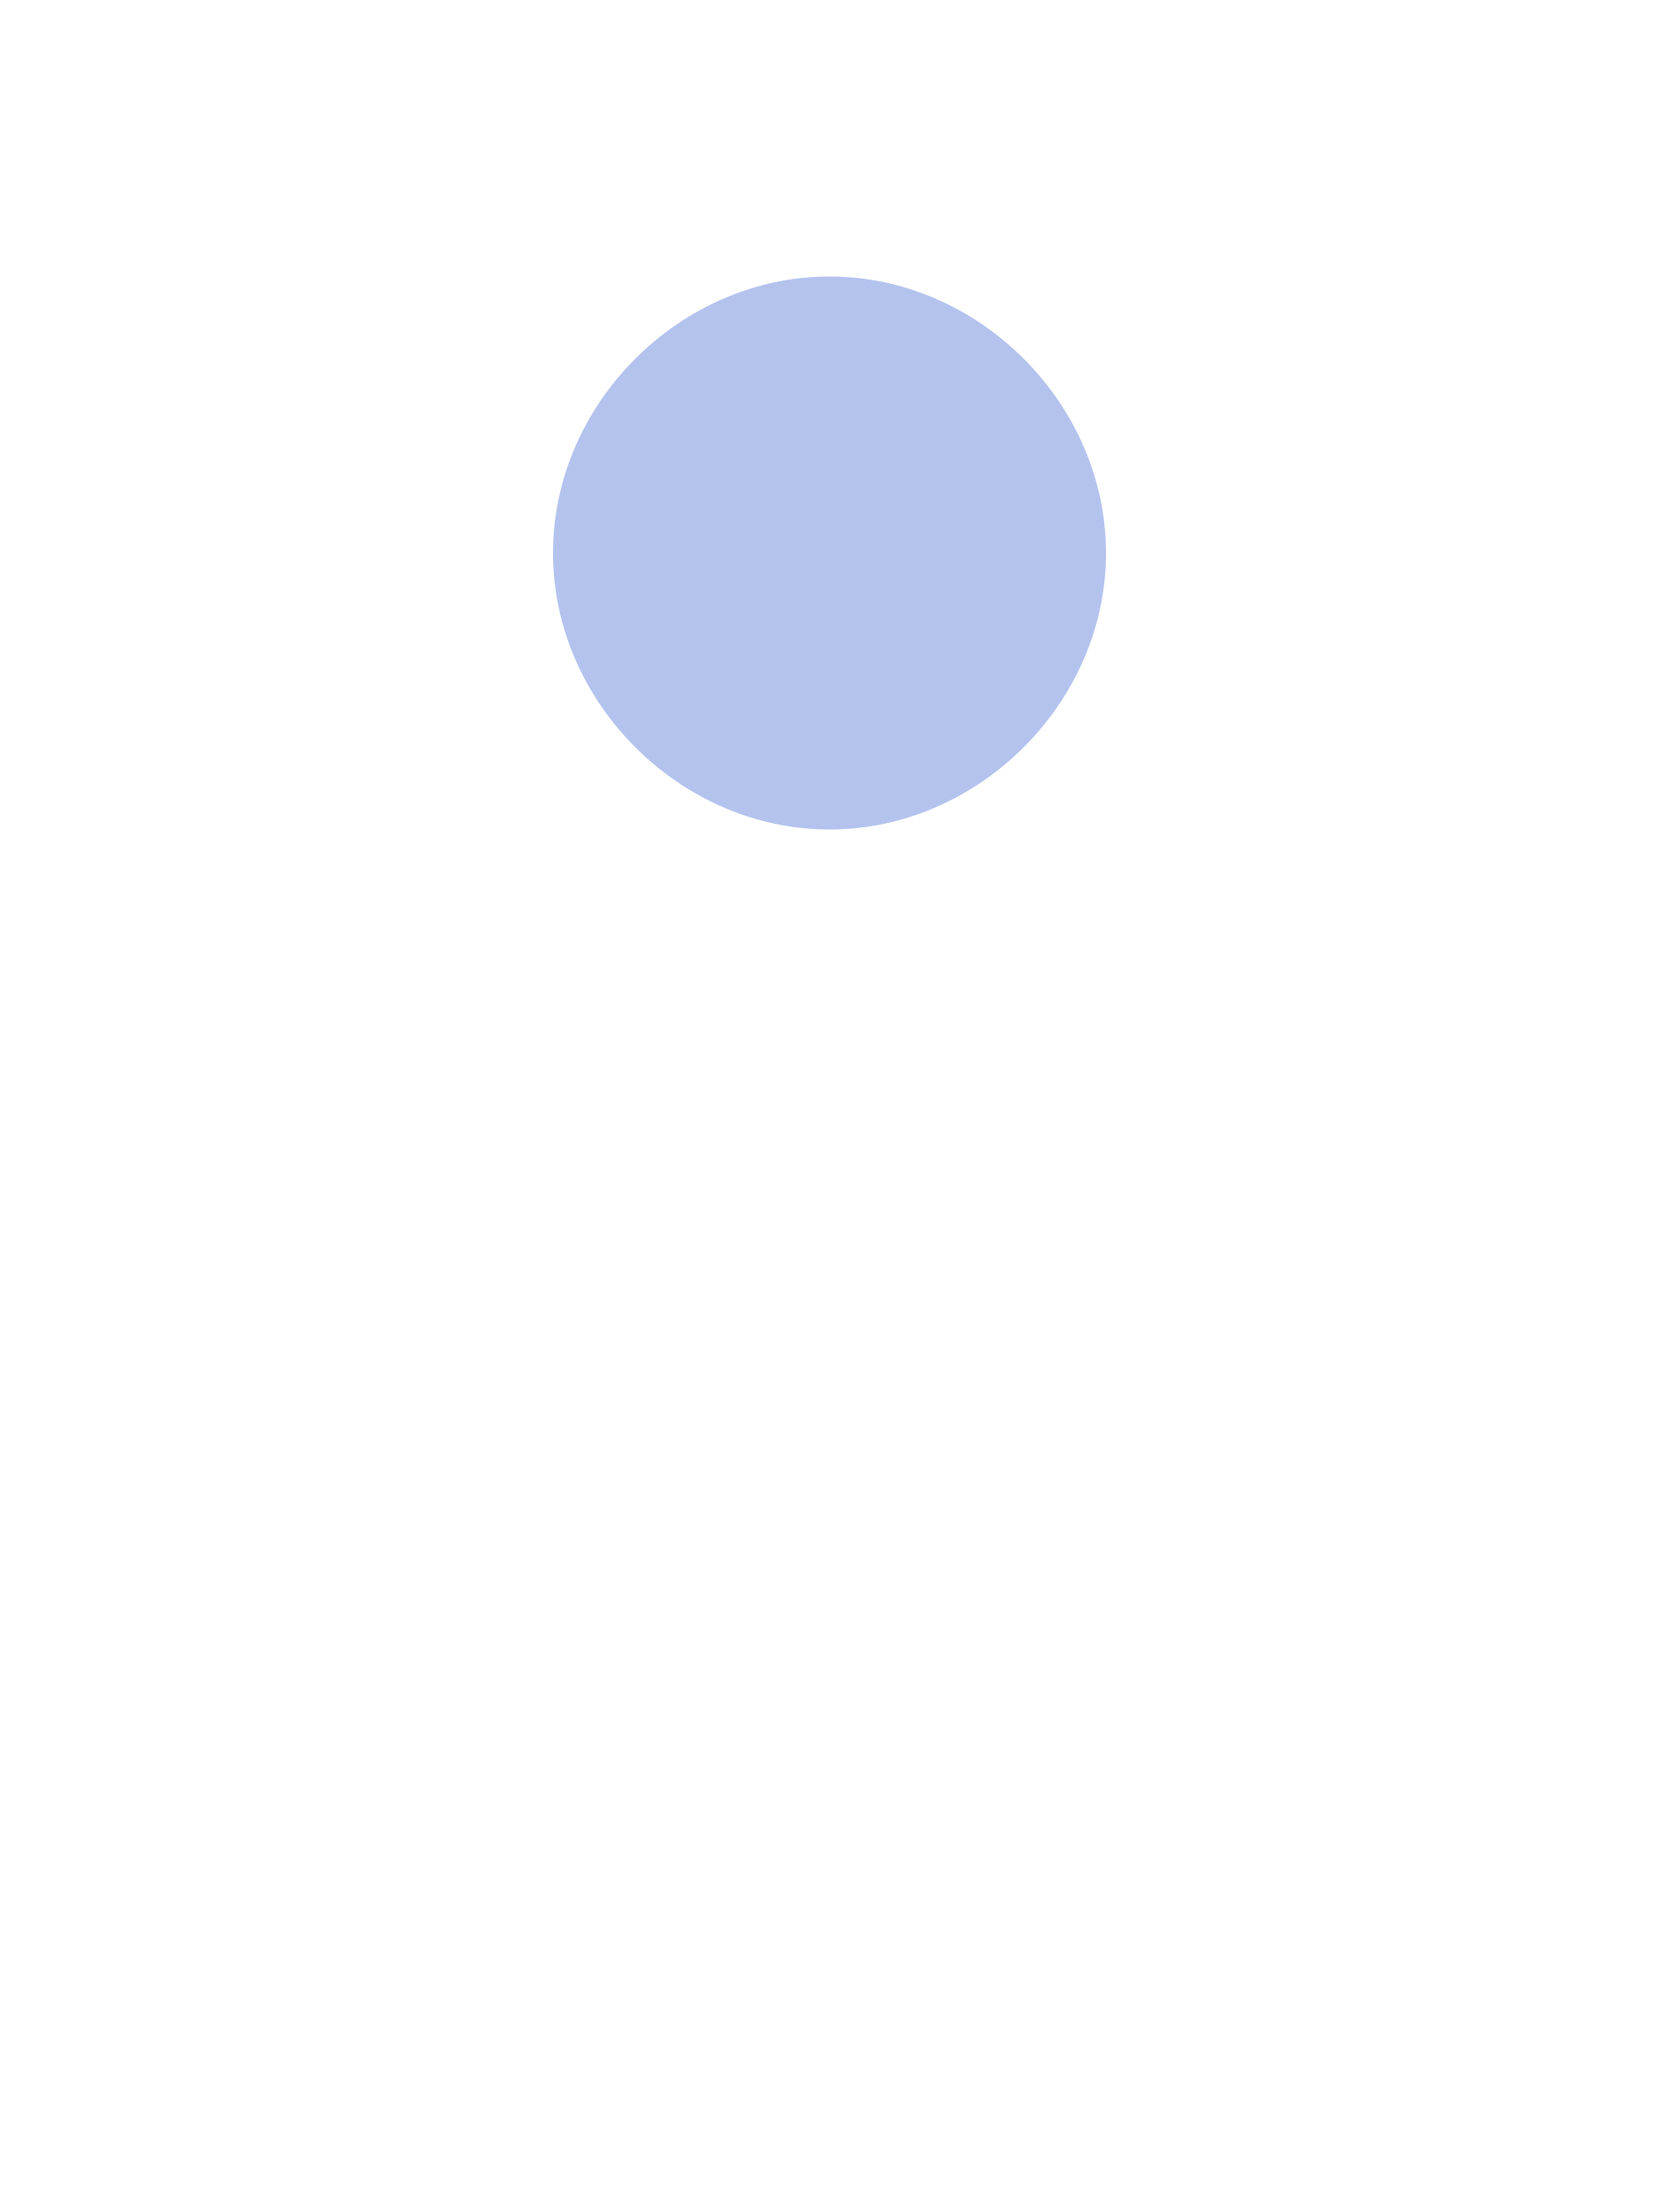
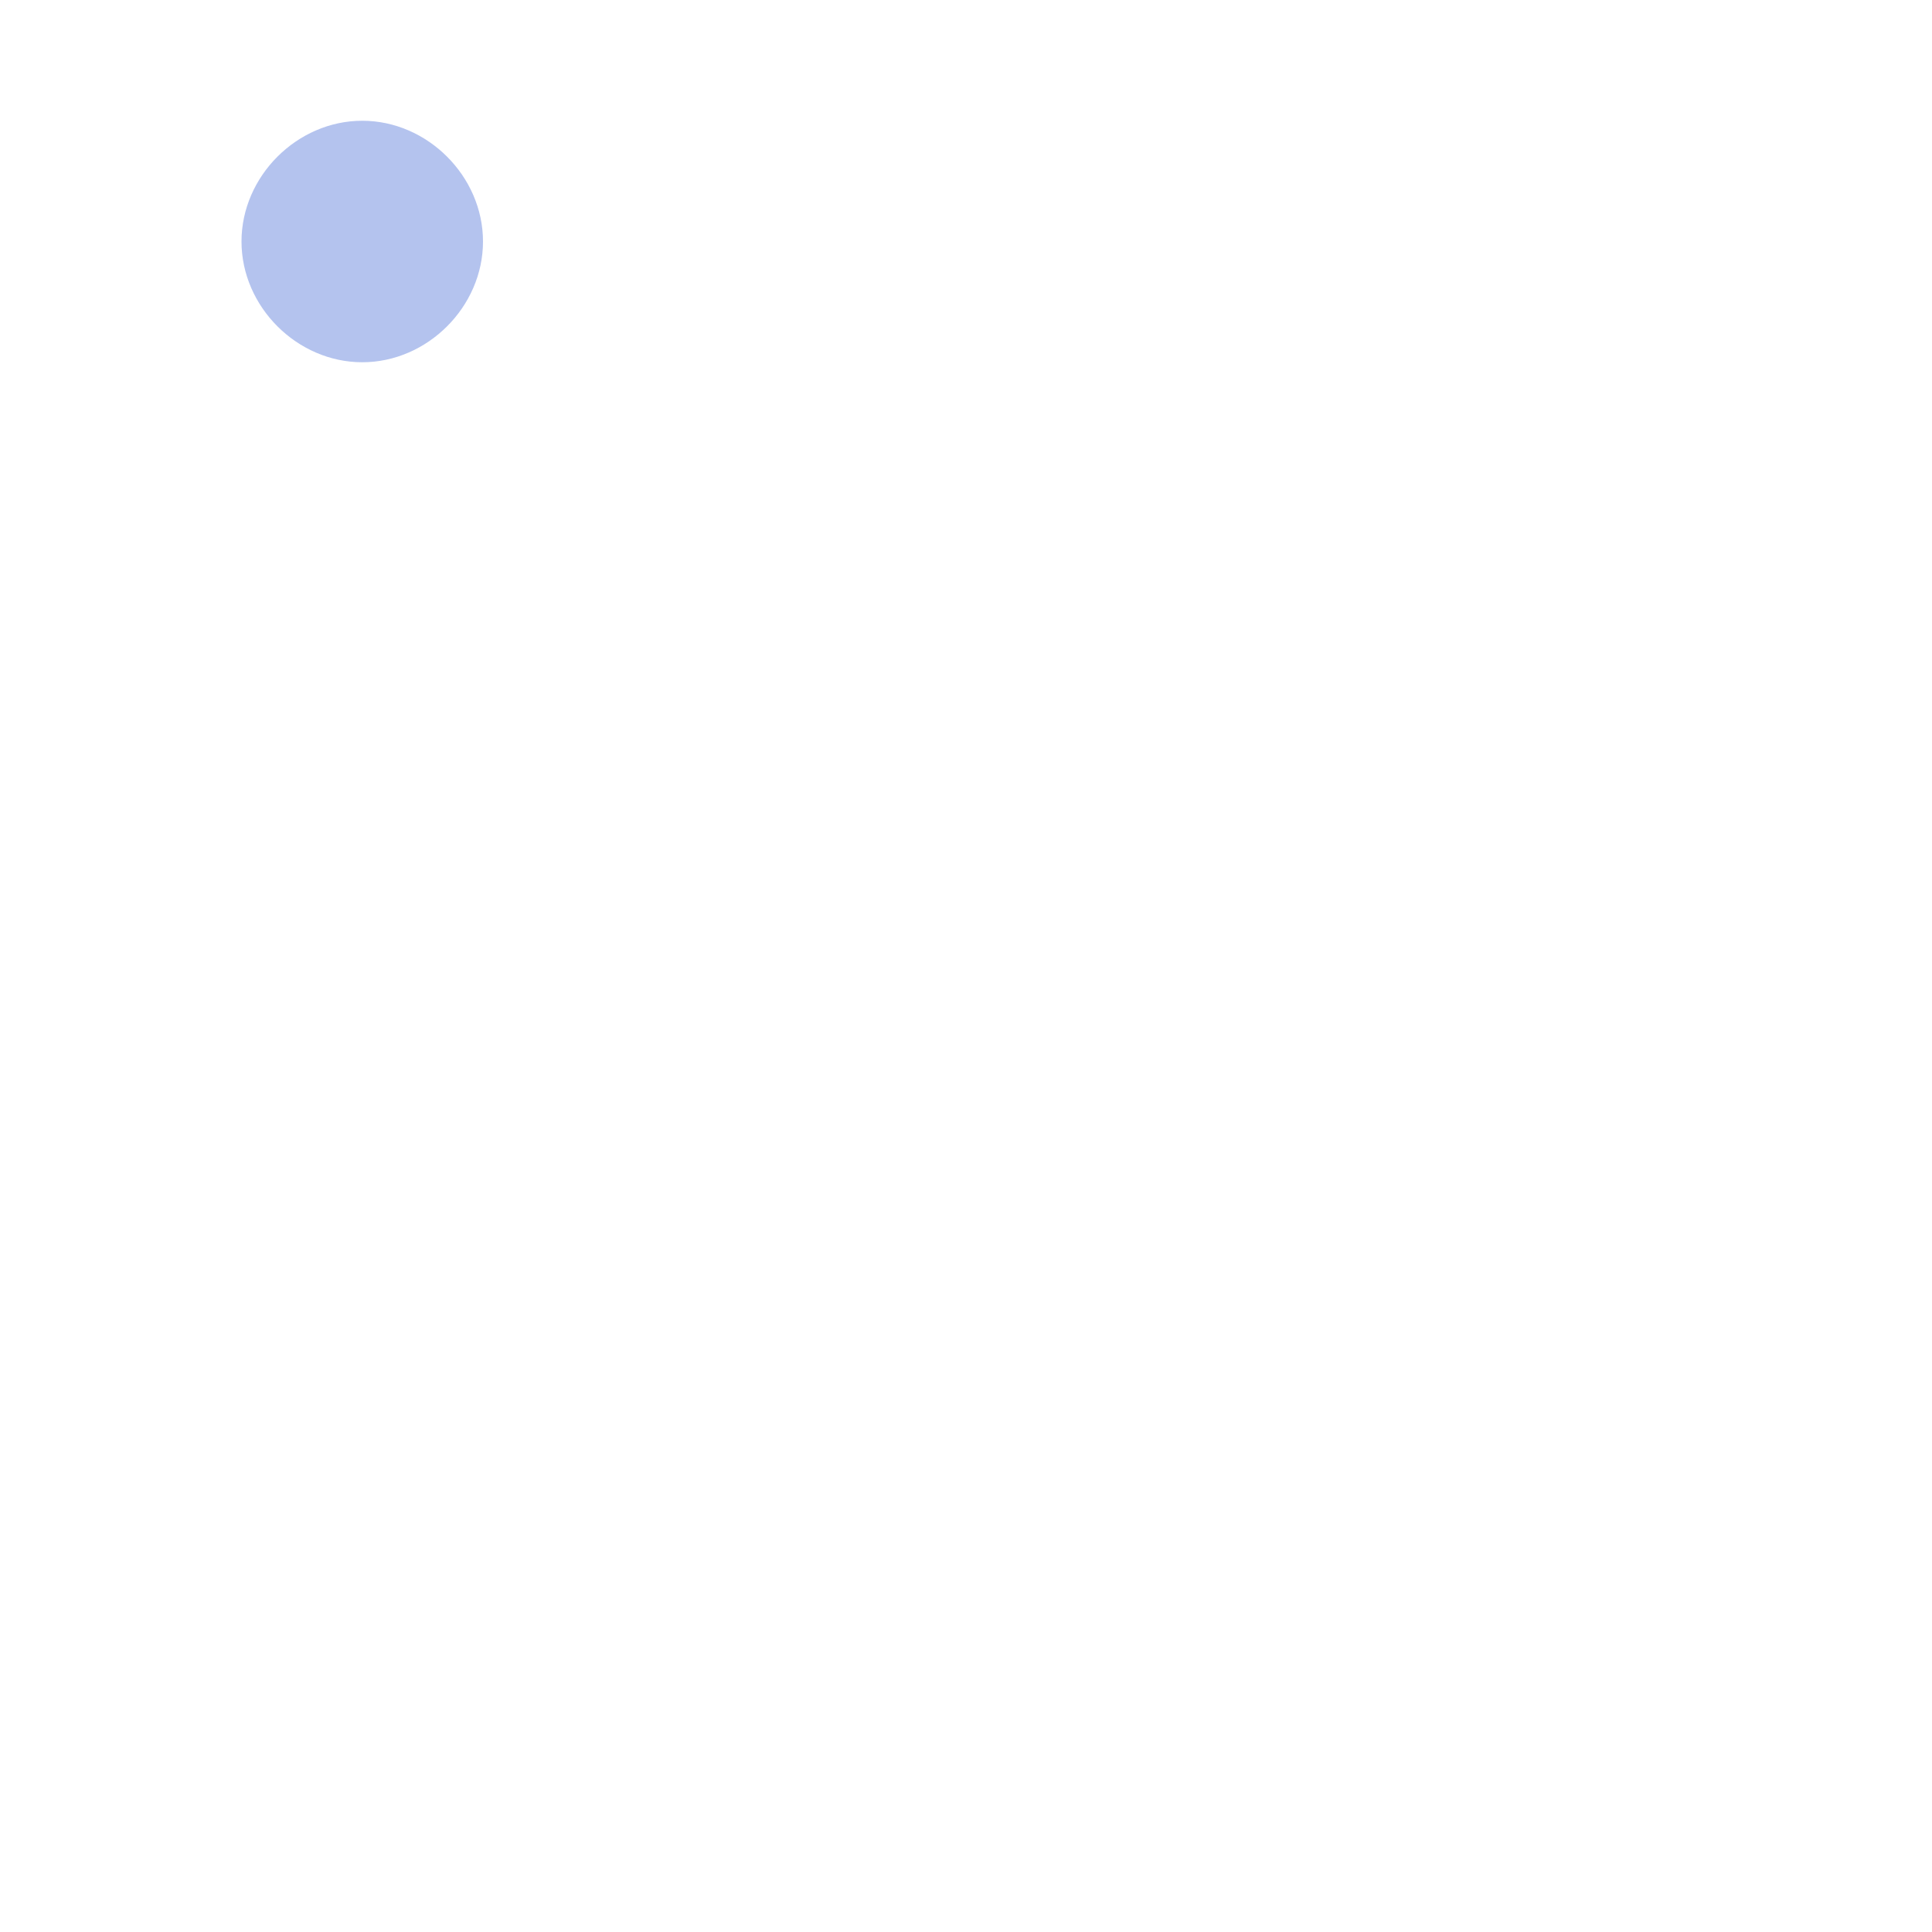
- <svg xmlns="http://www.w3.org/2000/svg" width="3px" height="4px" viewBox="0 0 3 4" version="1.1">
+ <svg xmlns="http://www.w3.org/2000/svg" width="8px" height="8px" viewBox="0 0 8 8" version="1.1">
  <defs />
  <g id="Page-1" stroke="none" stroke-width="1" fill="none" fill-rule="evenodd">
    <g id="rain" fill="#456bd5" fill-opacity="0.4">
      <path d="M 1 1 C 1 1.27 1.23 1.5 1.5 1.5 C 1.77 1.5 2 1.27 2 1 C 2 0.73 1.77 0.5 1.5 0.5 C 1.23 0.5 1 0.73 1 1" id="Combined-Shape" />
    </g>
  </g>
</svg>
